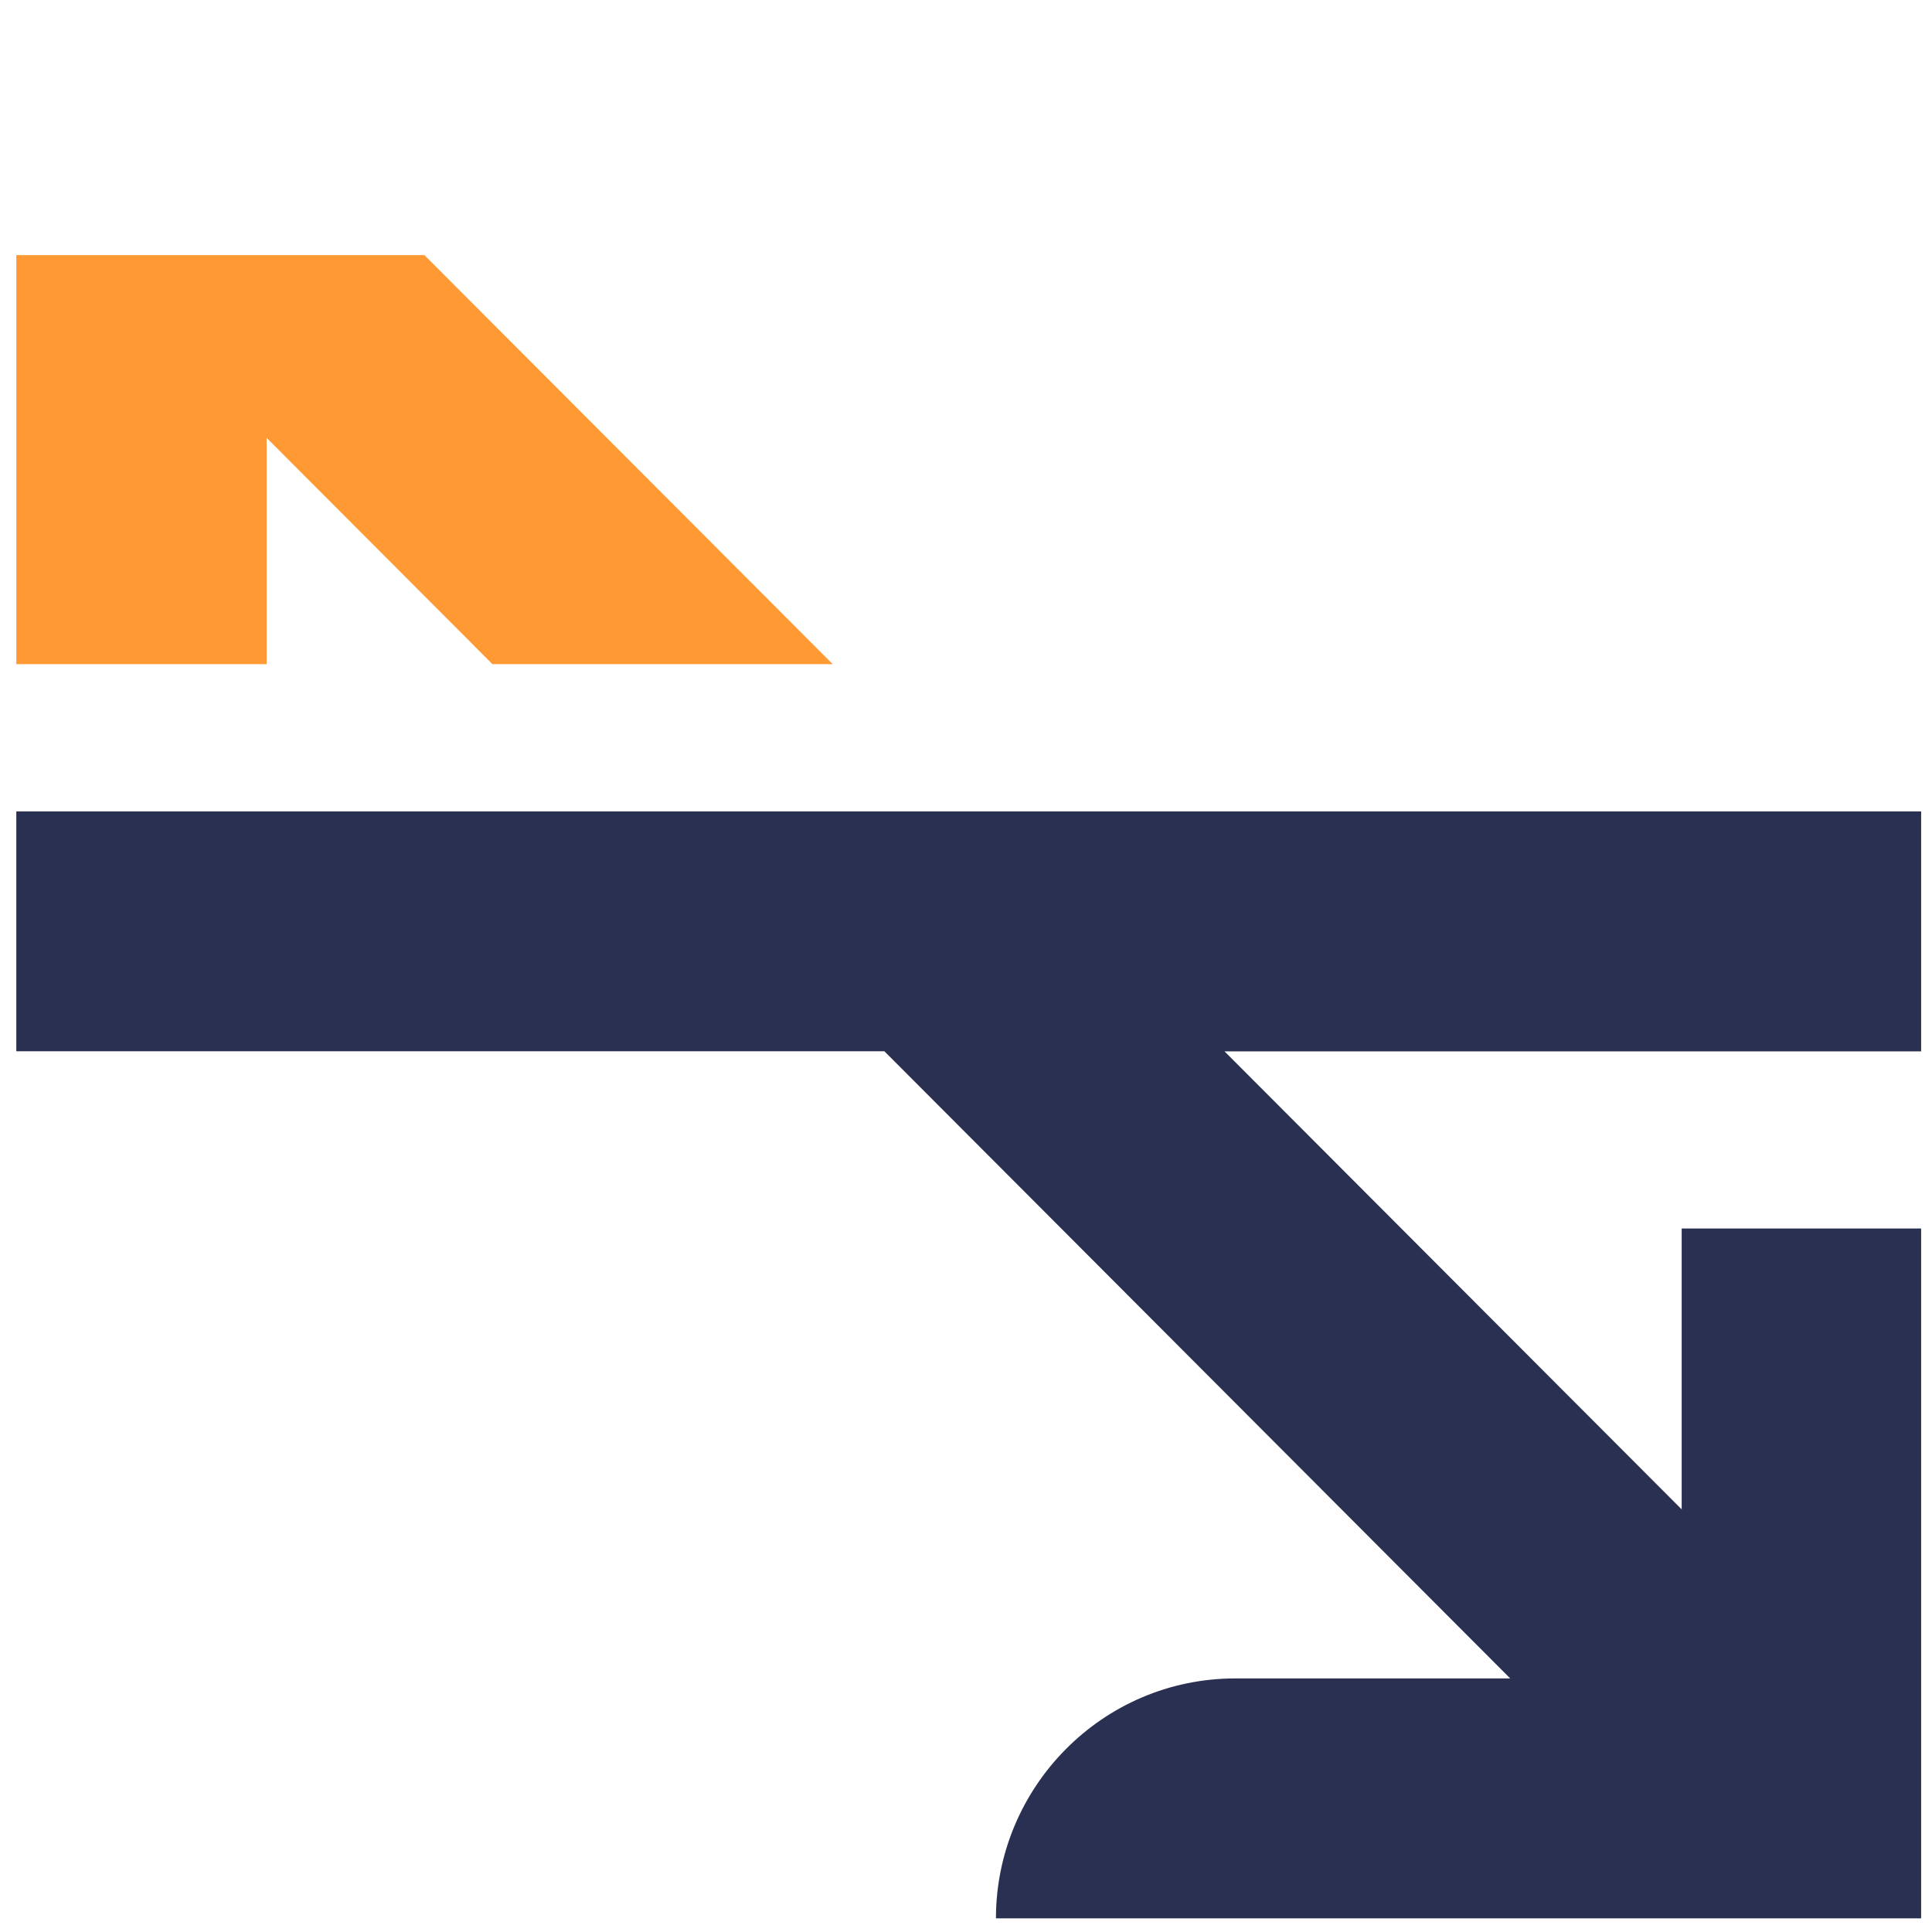
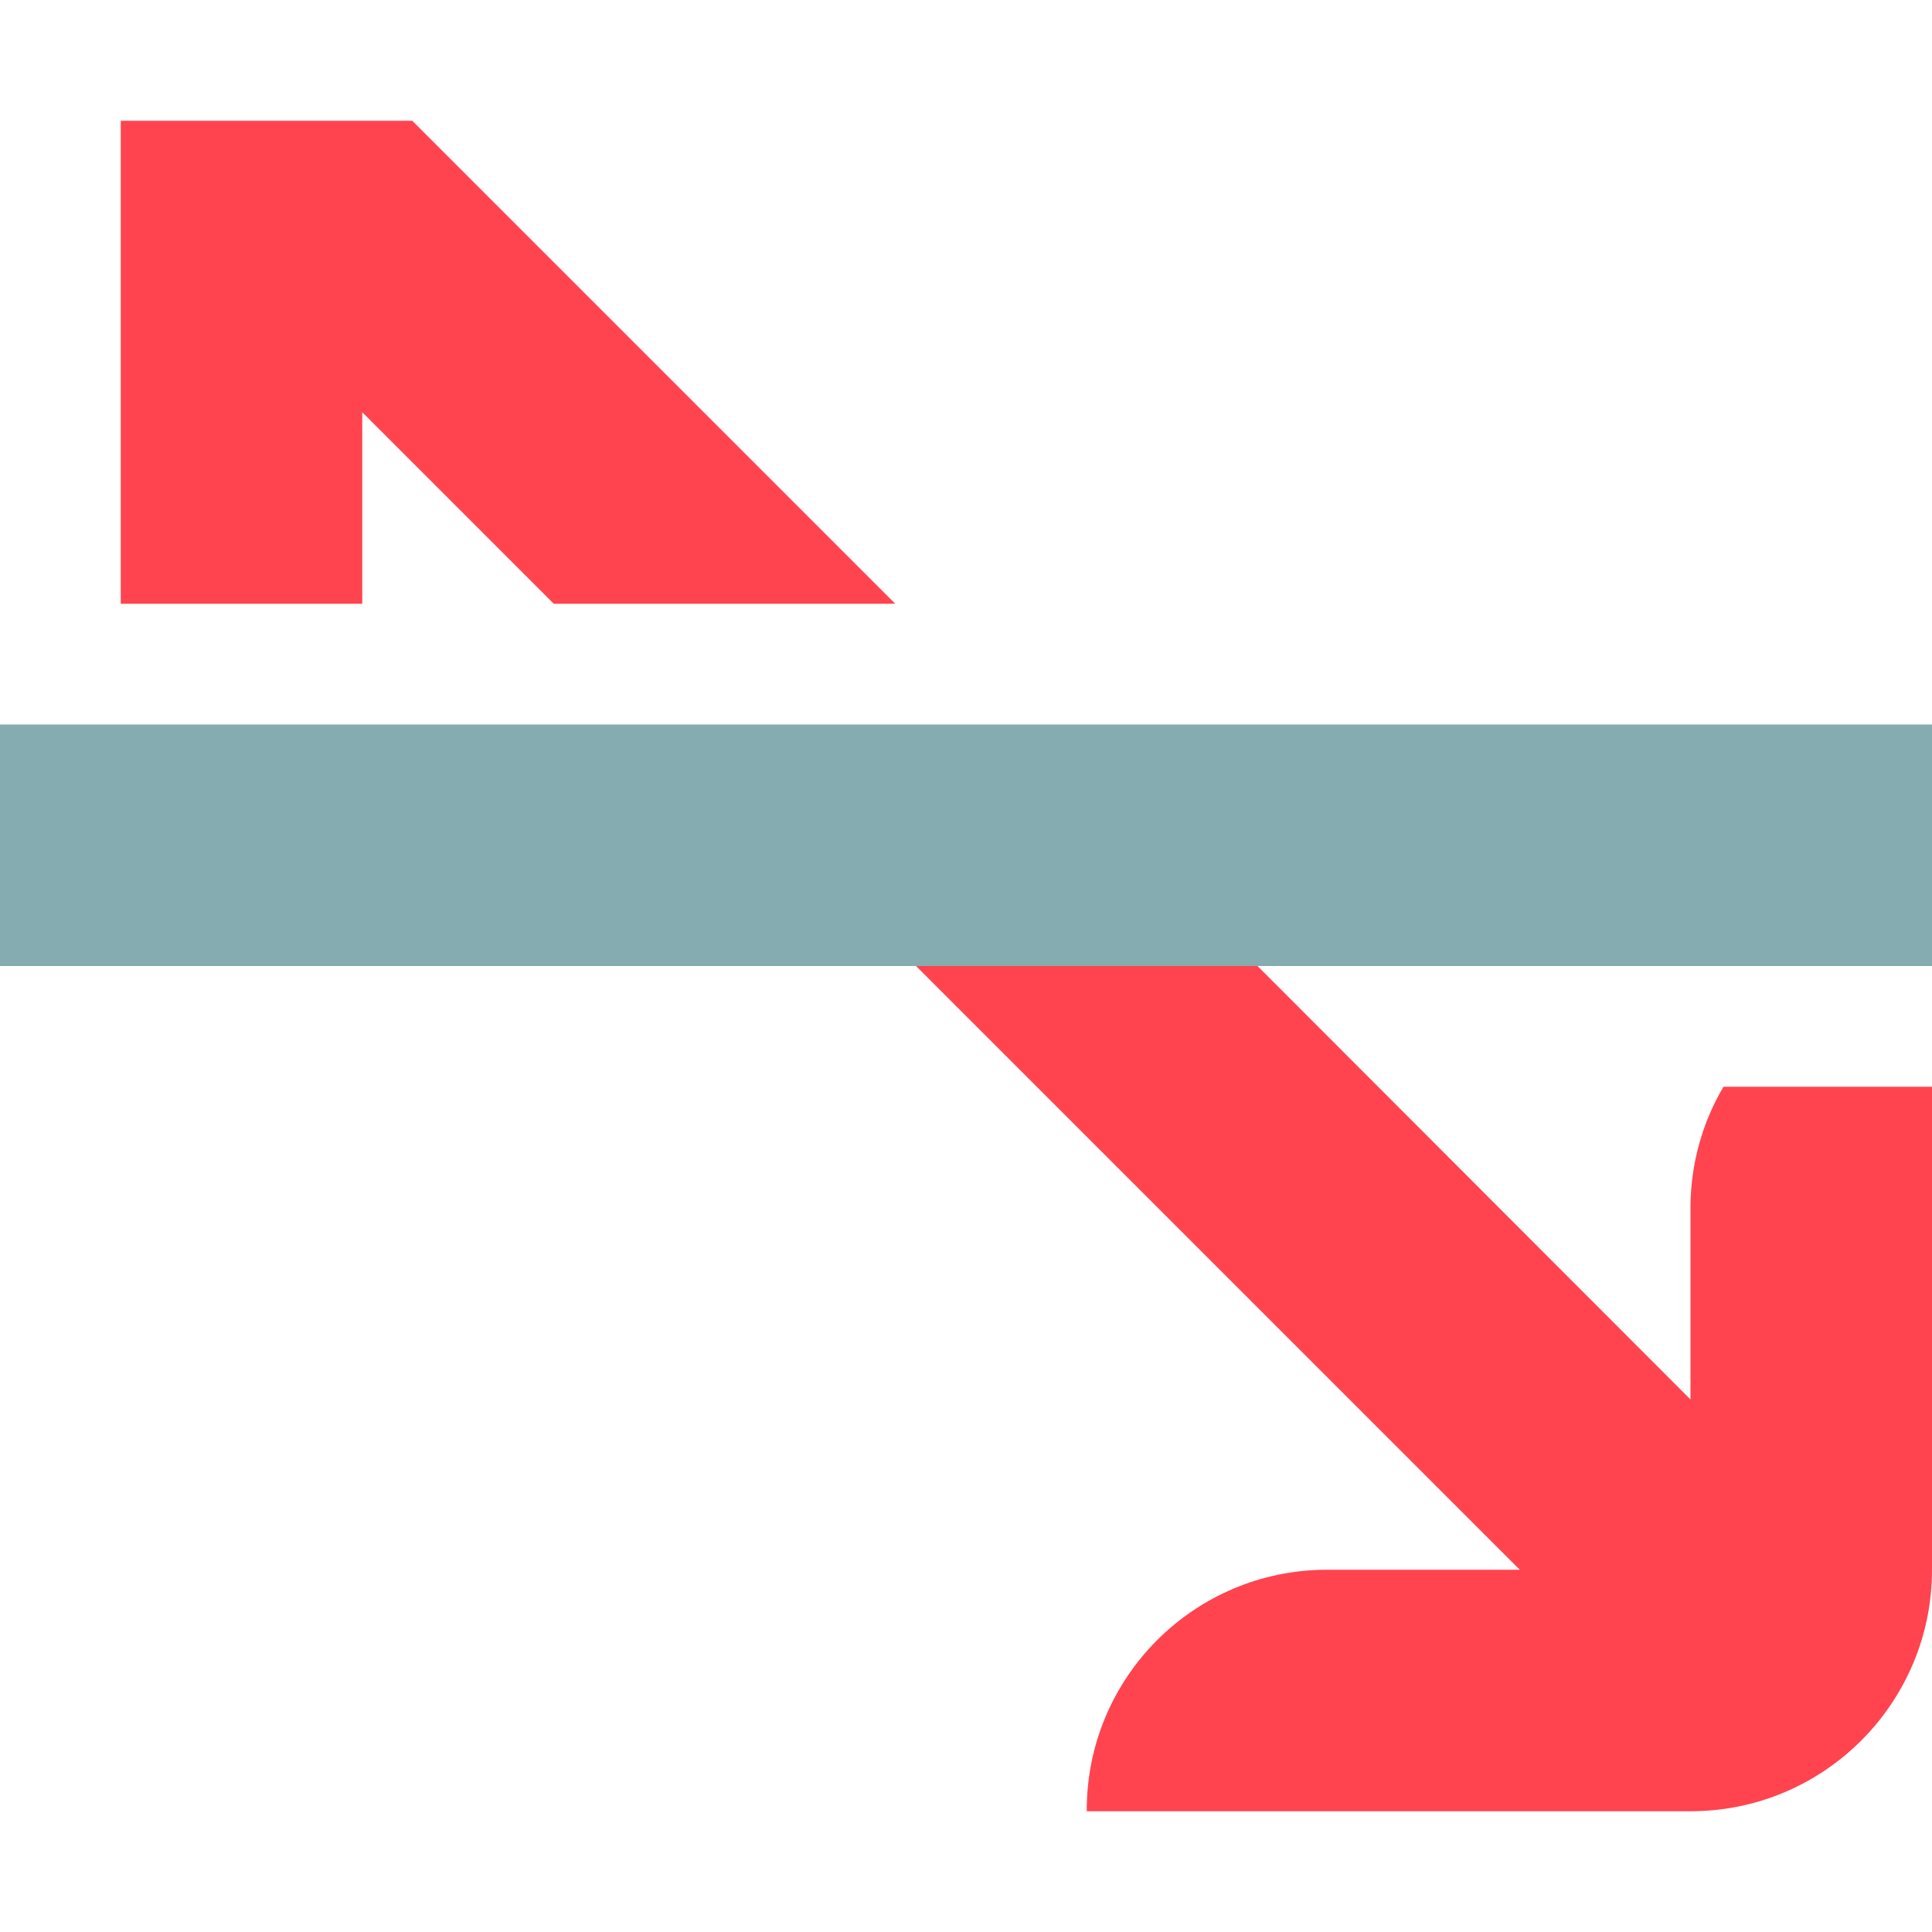
- <svg class="trade-type-icon" width="16" height="16">
-   <g fill="none">
-     <path class="transparent" d="M0 0h16v16H0z" />
-     <path class="color1-fill" fill="#2A3052" d="M10.14 8.706l3.787 3.794v-2.326h1.983v5.713H8.248c0-1.084.879-1.987 1.983-1.987h2.276L7.324 8.706H.135V6.72H15.91v1.987h-5.77z" />
-     <path class="color2-fill important" fill="#F93" d="M3.515 2.113H.135V5.5h2.073V3.626L4.078 5.5h2.818z" />
+ <svg xmlns="http://www.w3.org/2000/svg" width="16" height="16">
+   <g fill-rule="nonzero" fill="none">
+     <path fill="#85ACB0" d="M16 8H0V6h16z" />
+     <path d="M10.414 8L14 11.59v-1.6c.002-.348.096-.69.273-.99H16v4a2 2 0 01-2 2H9v-.01A1.99 1.99 0 0110.986 13h1.6l-5-5h2.828zm-7-7l4 4H4.586L3 3.414V5H1V1h2.414z" fill="#FF444F" />
  </g>
</svg>
